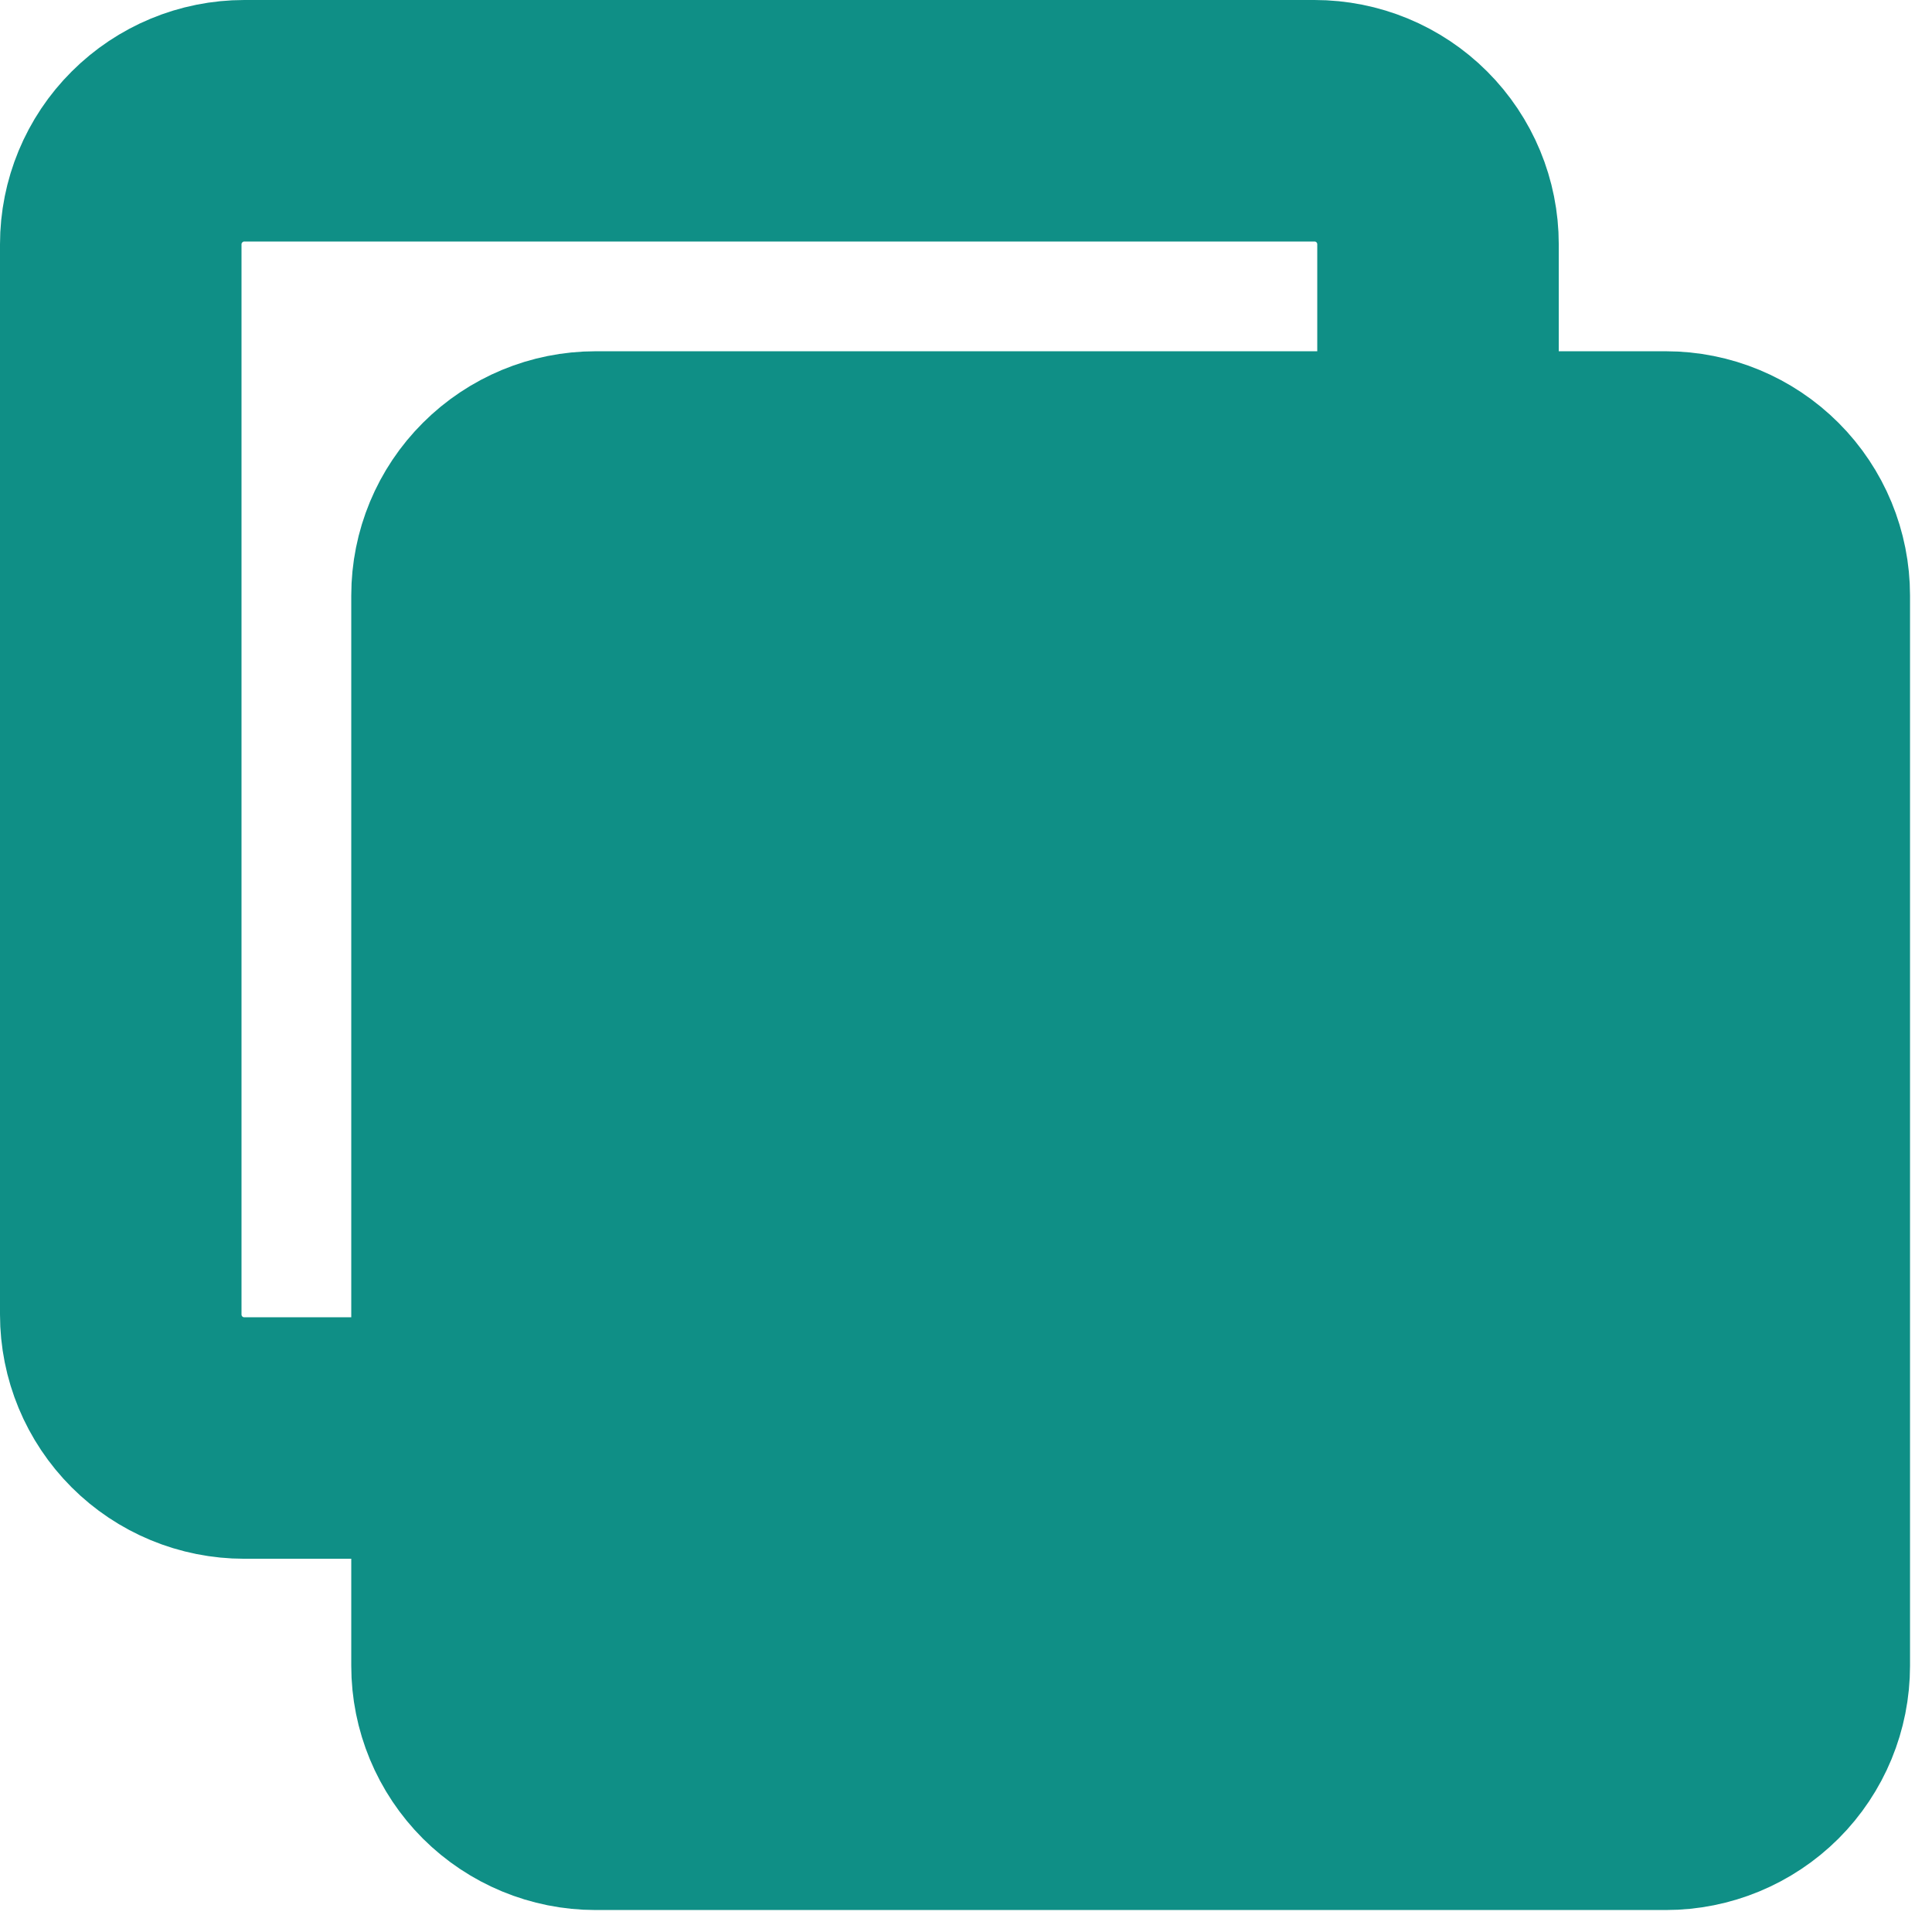
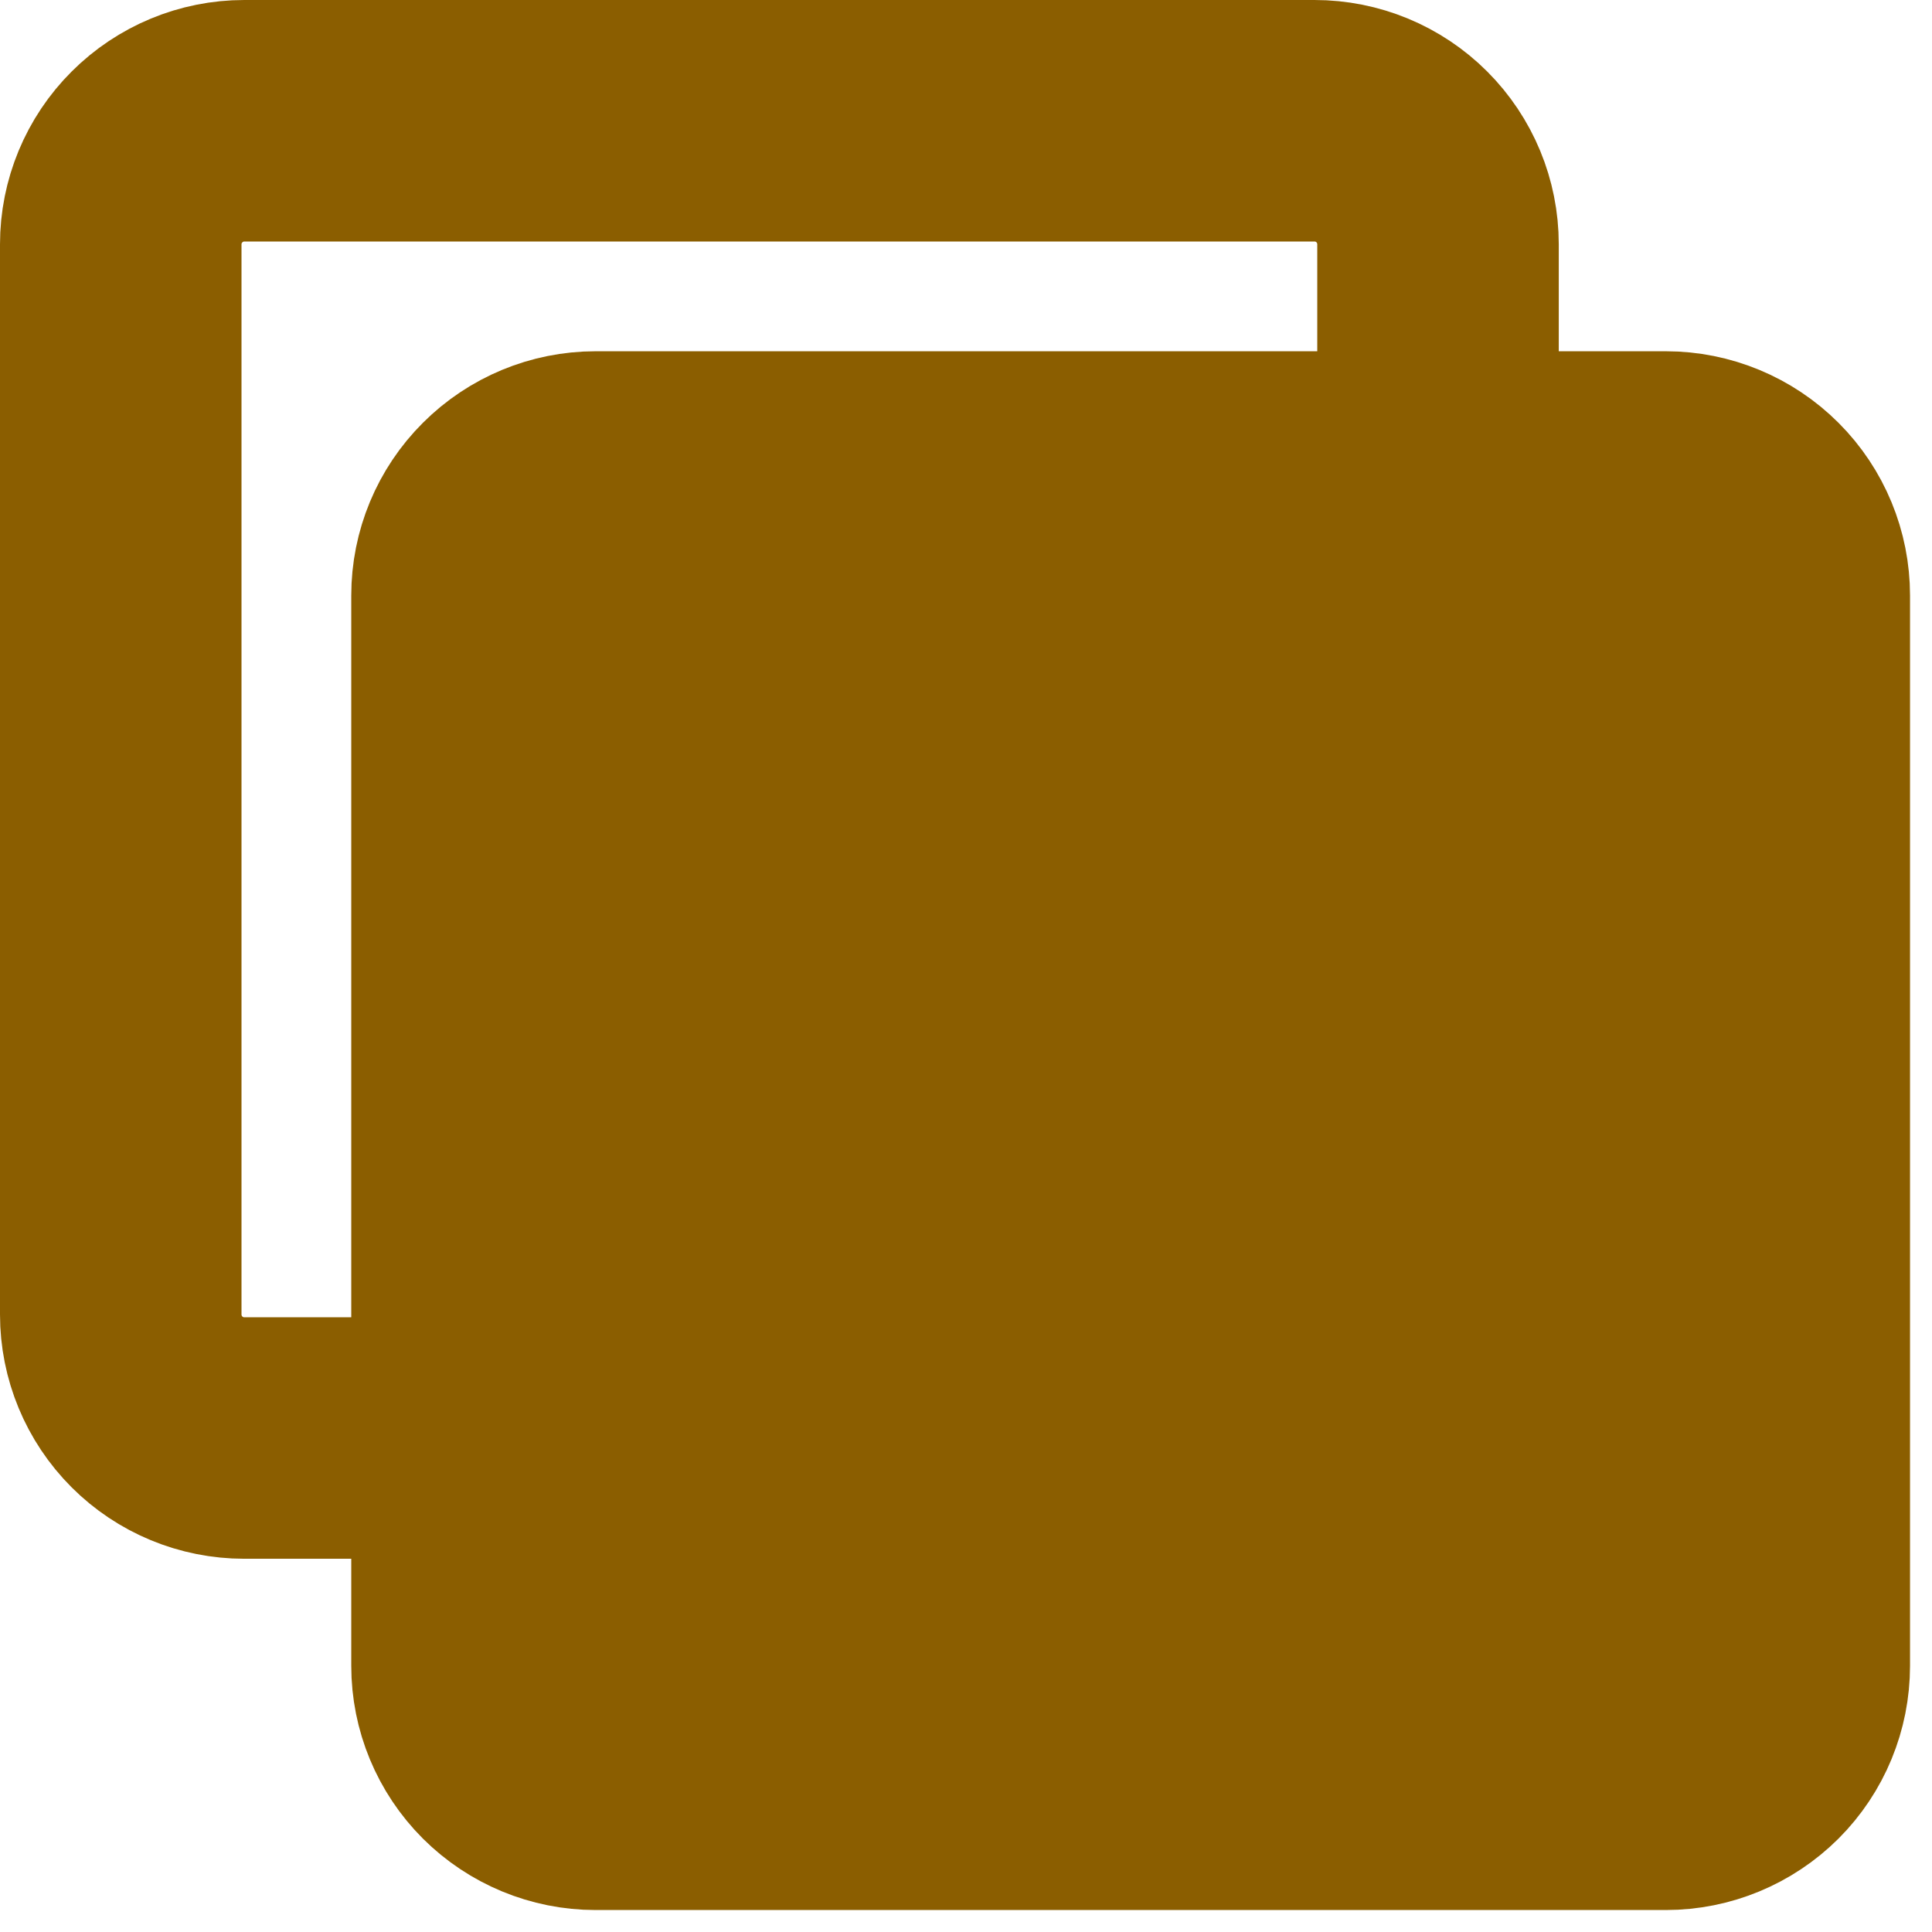
<svg xmlns="http://www.w3.org/2000/svg" width="16" height="16" viewBox="0 0 16 16" fill="none">
-   <path d="M11.909 3.703V2.023C11.909 1.751 11.801 1.491 11.609 1.299C11.418 1.108 11.158 1 10.886 1H2.023C1.752 1 1.492 1.108 1.3 1.3C1.108 1.491 1 1.752 1 2.023V10.886C1 11.158 1.108 11.418 1.3 11.61C1.491 11.801 1.751 11.909 2.023 11.909H3.722" stroke="#0F8F86" stroke-width="2" stroke-linecap="round" stroke-linejoin="round" />
-   <path d="M4.932 3.909H13.796C14.067 3.909 14.327 4.017 14.519 4.209C14.711 4.401 14.818 4.661 14.818 4.932V13.795C14.818 14.067 14.711 14.327 14.519 14.519C14.327 14.71 14.067 14.818 13.796 14.818H4.932C4.661 14.818 4.401 14.71 4.209 14.519C4.017 14.327 3.909 14.067 3.909 13.796V4.931C3.909 4.66 4.017 4.4 4.209 4.209C4.401 4.017 4.661 3.909 4.932 3.909Z" fill="#0F8F86" stroke="#0F8F86" stroke-width="2" stroke-linejoin="round" />
+   <path d="M11.909 3.703V2.023C11.909 1.751 11.801 1.491 11.609 1.299C11.418 1.108 11.158 1 10.886 1H2.023C1.752 1 1.492 1.108 1.3 1.3C1.108 1.491 1 1.752 1 2.023V10.886C1 11.158 1.108 11.418 1.3 11.61C1.491 11.801 1.751 11.909 2.023 11.909H3.722" stroke="#8B5E00" stroke-width="2" stroke-linecap="round" stroke-linejoin="round" />
+   <path d="M4.932 3.909H13.796C14.067 3.909 14.327 4.017 14.519 4.209C14.711 4.401 14.818 4.661 14.818 4.932V13.795C14.818 14.067 14.711 14.327 14.519 14.519C14.327 14.71 14.067 14.818 13.796 14.818H4.932C4.661 14.818 4.401 14.71 4.209 14.519C4.017 14.327 3.909 14.067 3.909 13.796V4.931C3.909 4.66 4.017 4.4 4.209 4.209C4.401 4.017 4.661 3.909 4.932 3.909Z" fill="#8B5E00" stroke="#8B5E00" stroke-width="2" stroke-linejoin="round" />
</svg>
